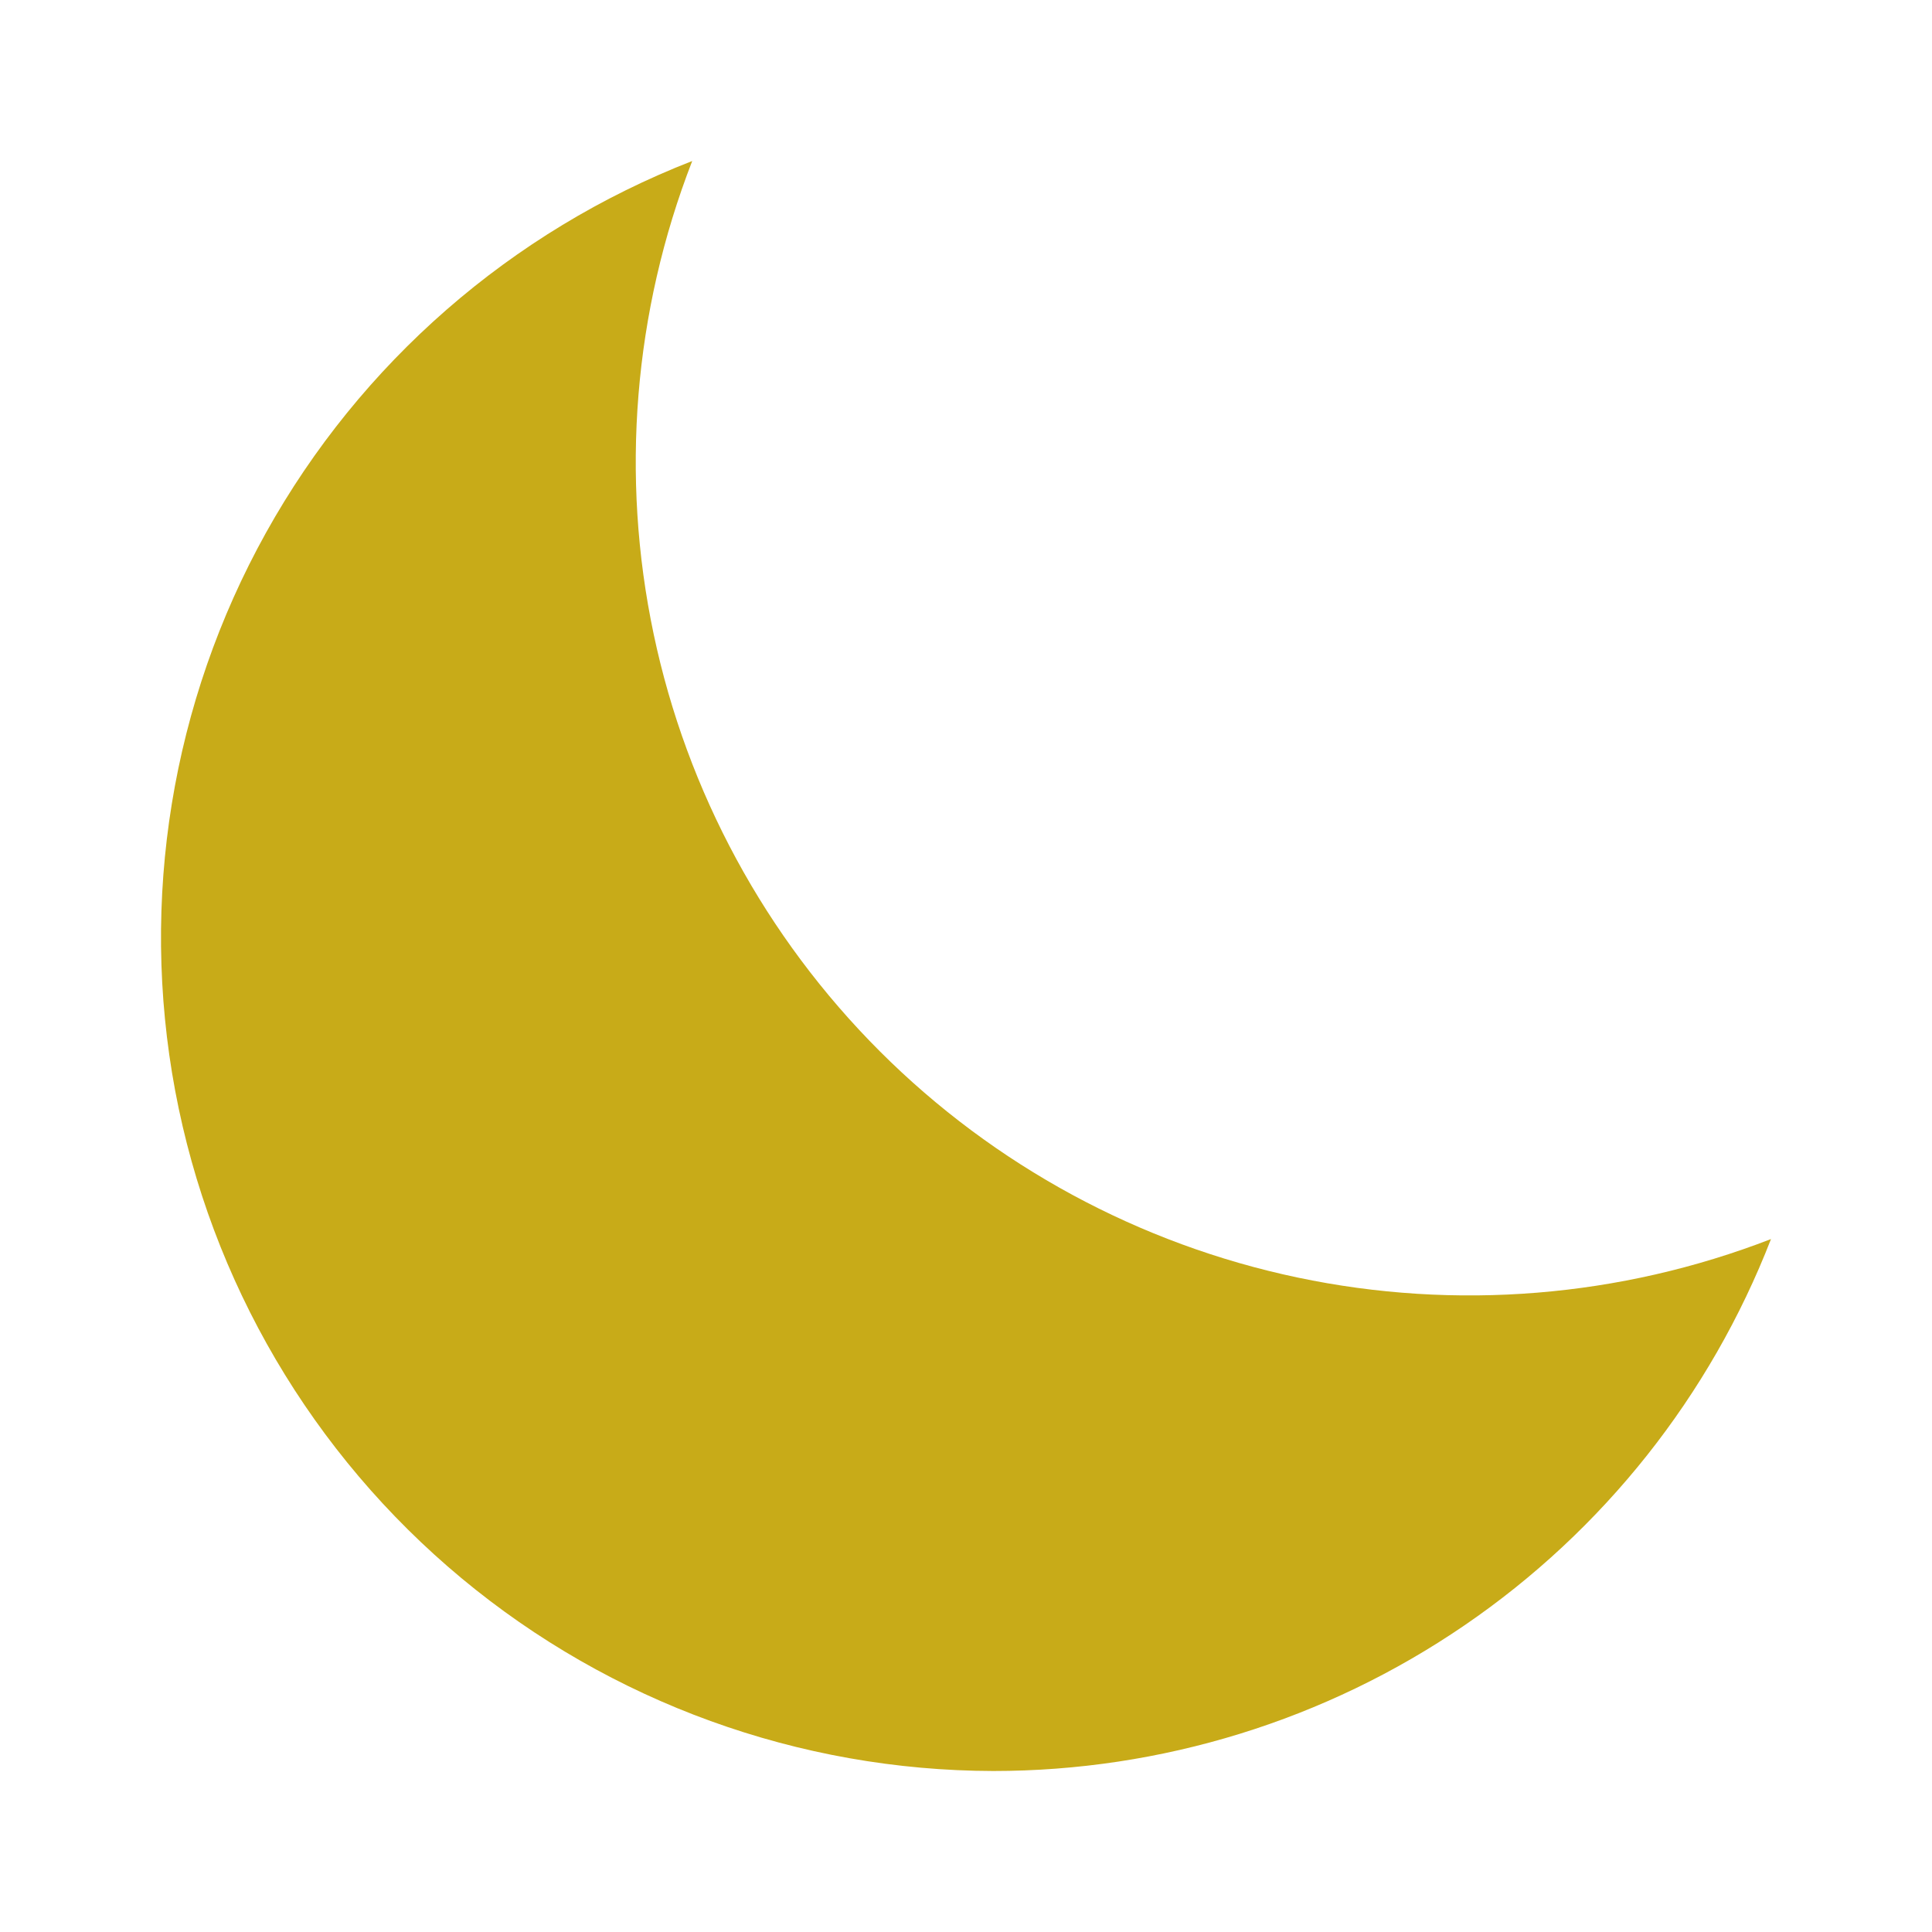
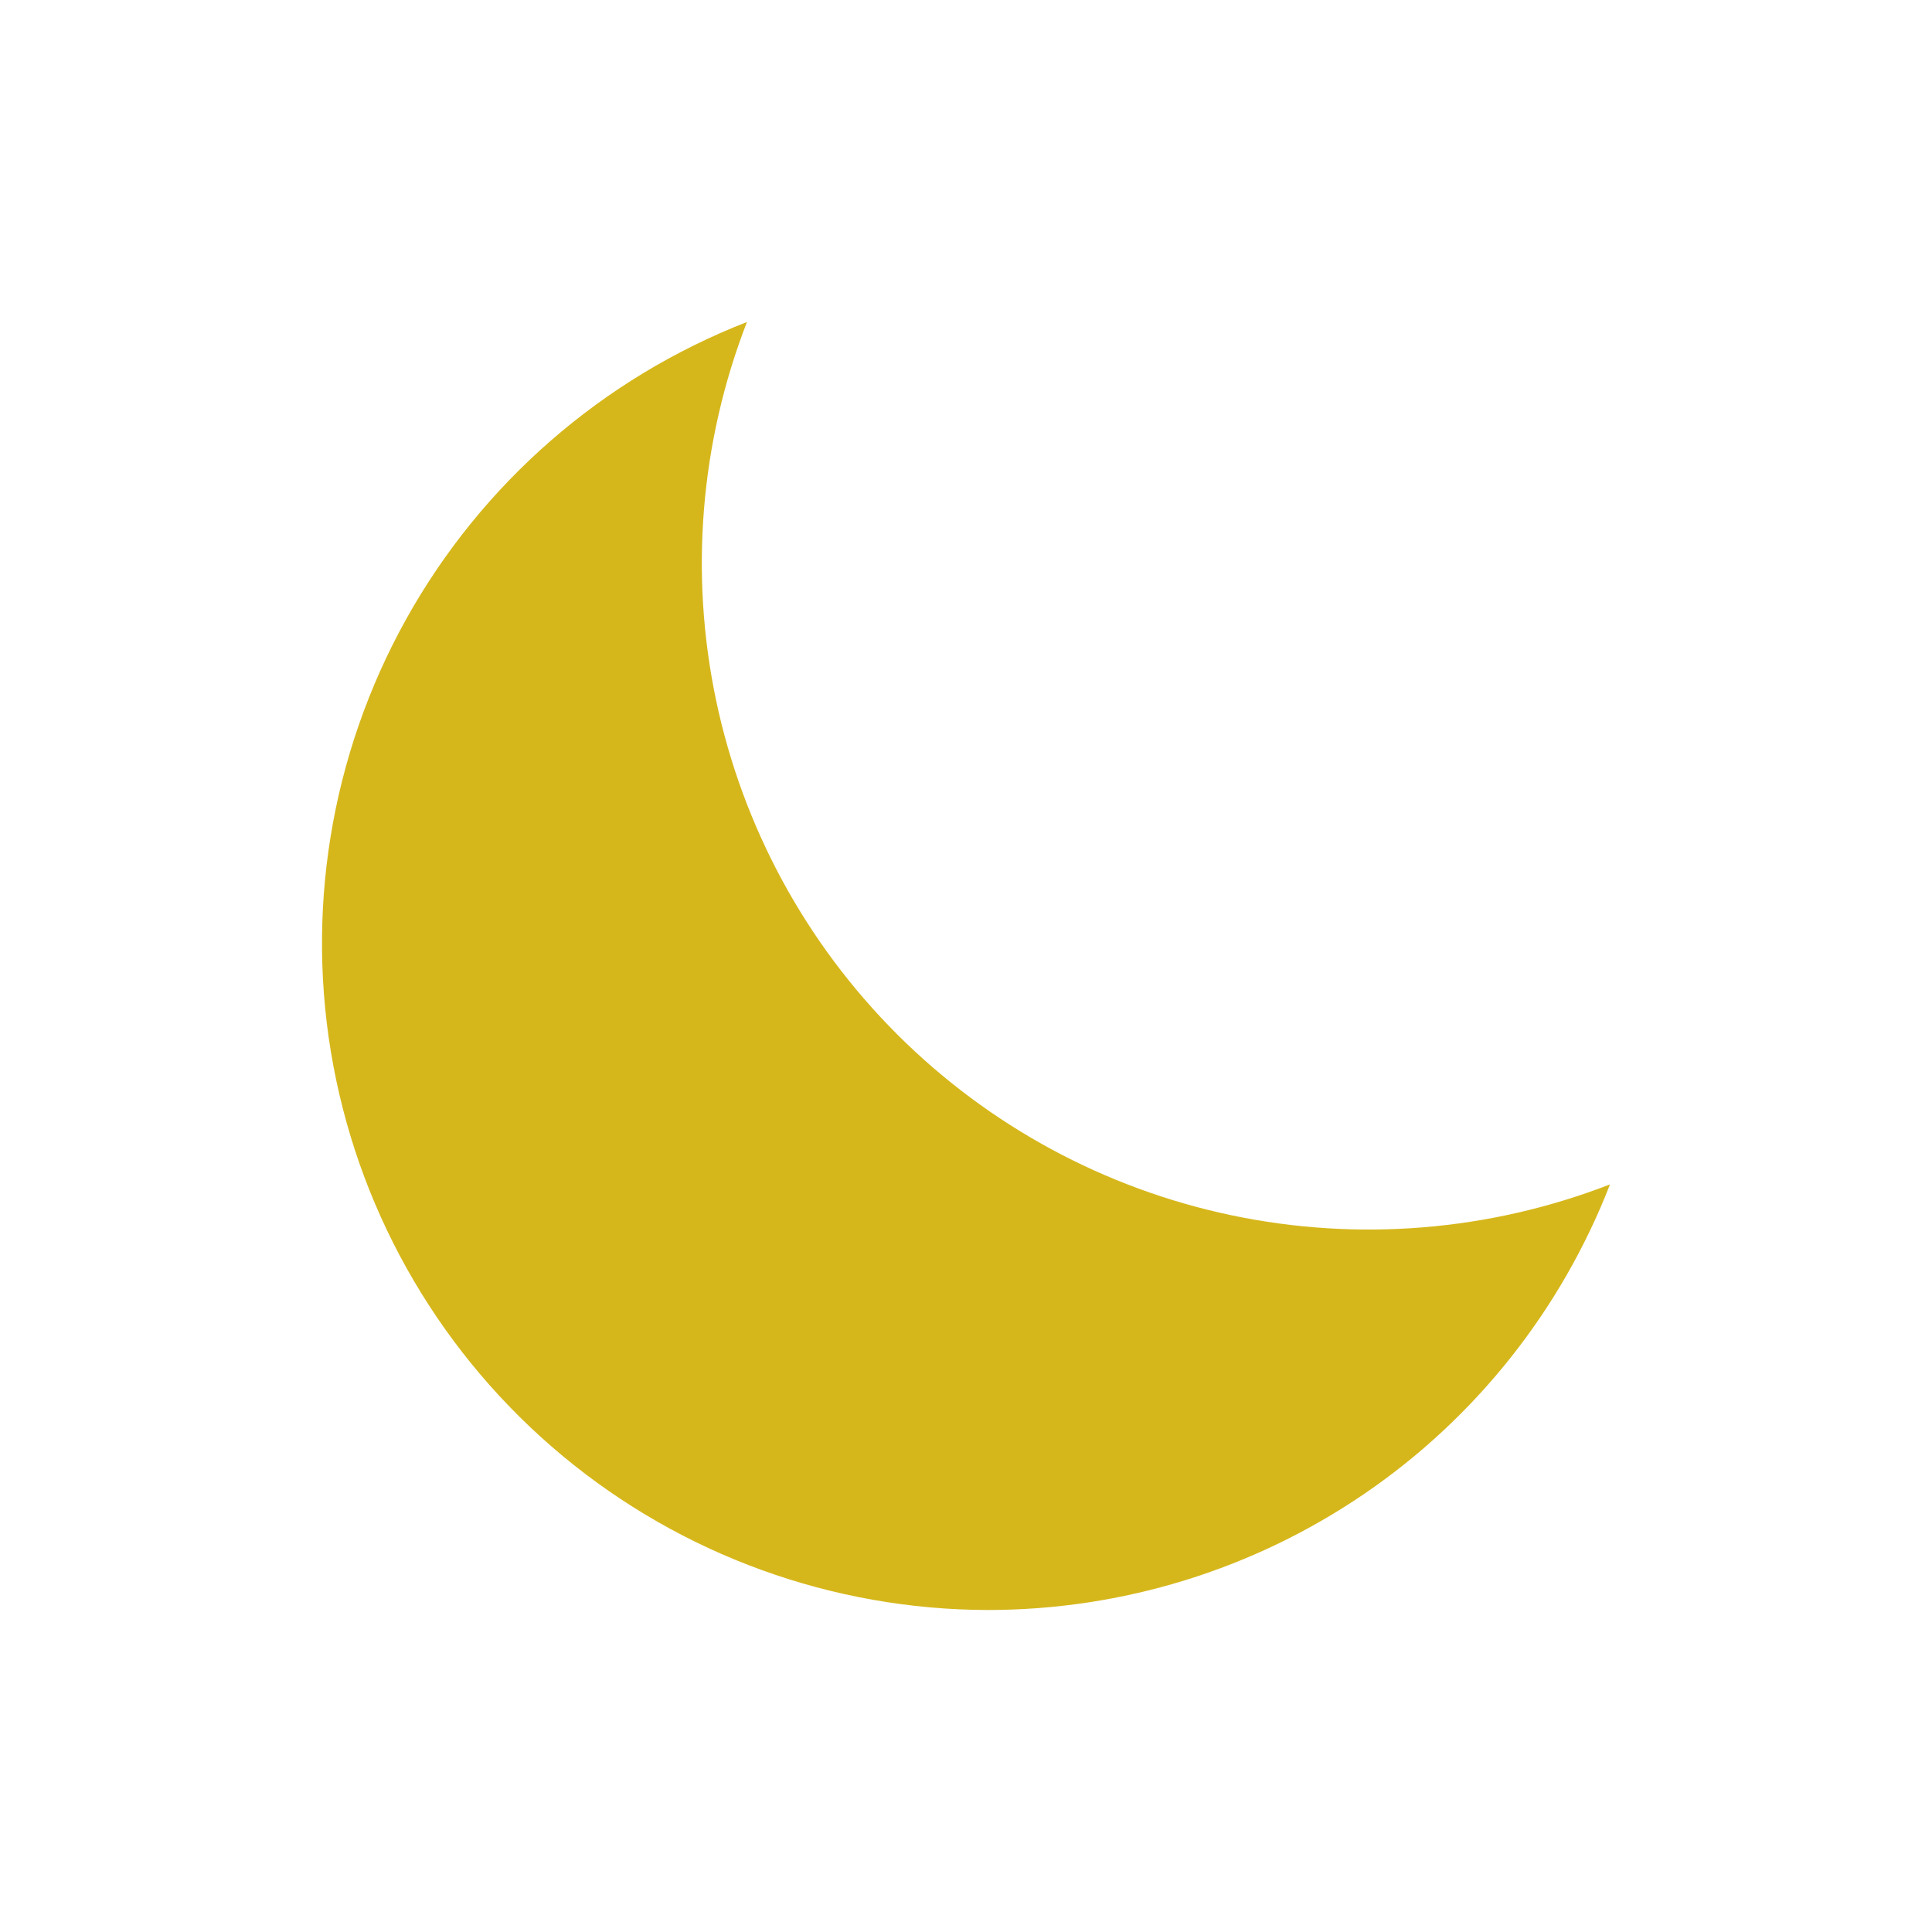
<svg xmlns="http://www.w3.org/2000/svg" width="24" height="24" viewBox="0 0 24 24" fill="none">
-   <path fill-rule="evenodd" clip-rule="evenodd" d="M22 15.392C20.128 16.117 18.084 16.284 16.119 15.87C14.154 15.456 12.351 14.48 10.931 13.061C9.511 11.642 8.534 9.841 8.12 7.877C7.706 5.913 7.872 3.871 8.599 2C6.35 2.876 4.477 4.509 3.304 6.618C2.132 8.726 1.733 11.177 2.176 13.549C2.62 15.92 3.878 18.062 5.733 19.605C7.589 21.148 9.925 21.995 12.339 22C14.428 22 16.469 21.37 18.193 20.19C19.918 19.011 21.244 17.338 22 15.392V15.392Z" fill="#C8AB18" />
+   <path fill-rule="evenodd" clip-rule="evenodd" d="M20 14.713C18.502 15.294 16.867 15.427 15.295 15.096C13.723 14.765 12.281 13.984 11.145 12.849C10.008 11.713 9.227 10.273 8.896 8.701C8.565 7.13 8.698 5.497 9.279 4C7.48 4.701 5.982 6.007 5.044 7.694C4.106 9.381 3.786 11.342 4.141 13.239C4.496 15.136 5.502 16.849 6.987 18.084C8.471 19.318 10.34 19.996 12.271 20C13.943 20 15.575 19.496 16.955 18.552C18.334 17.609 19.395 16.27 20 14.713Z" fill="#D6B71B" />
</svg>
